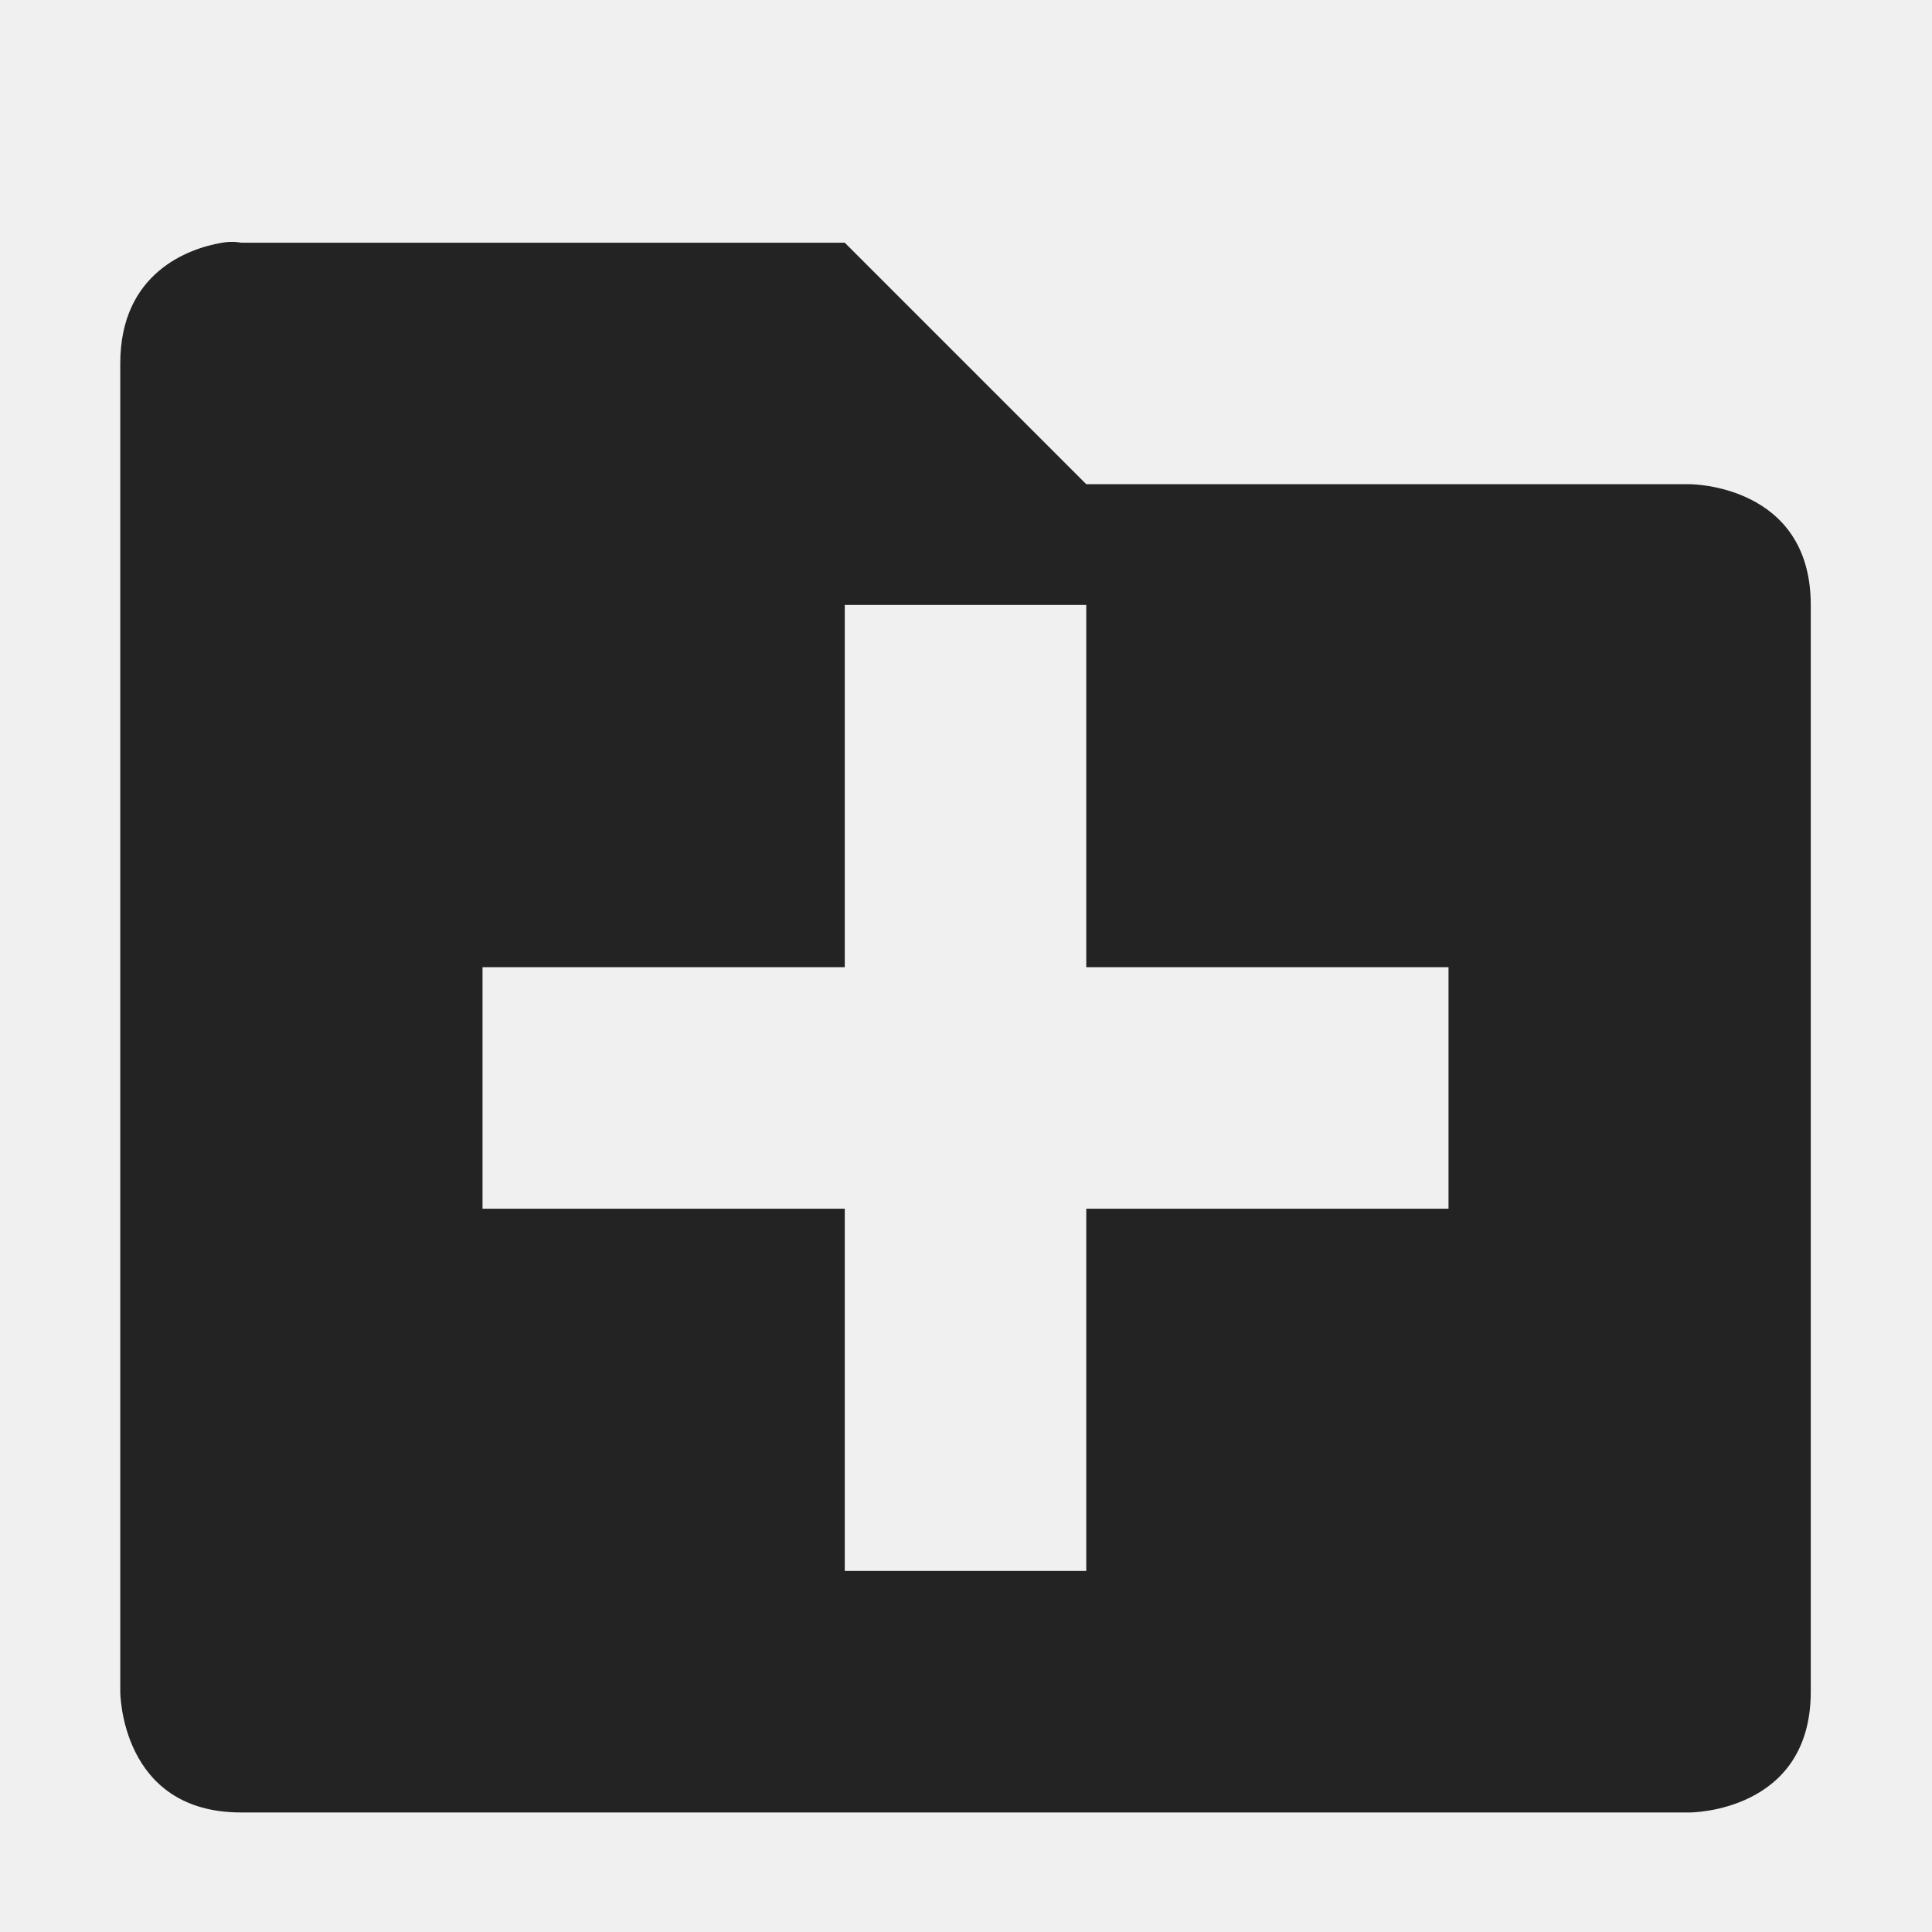
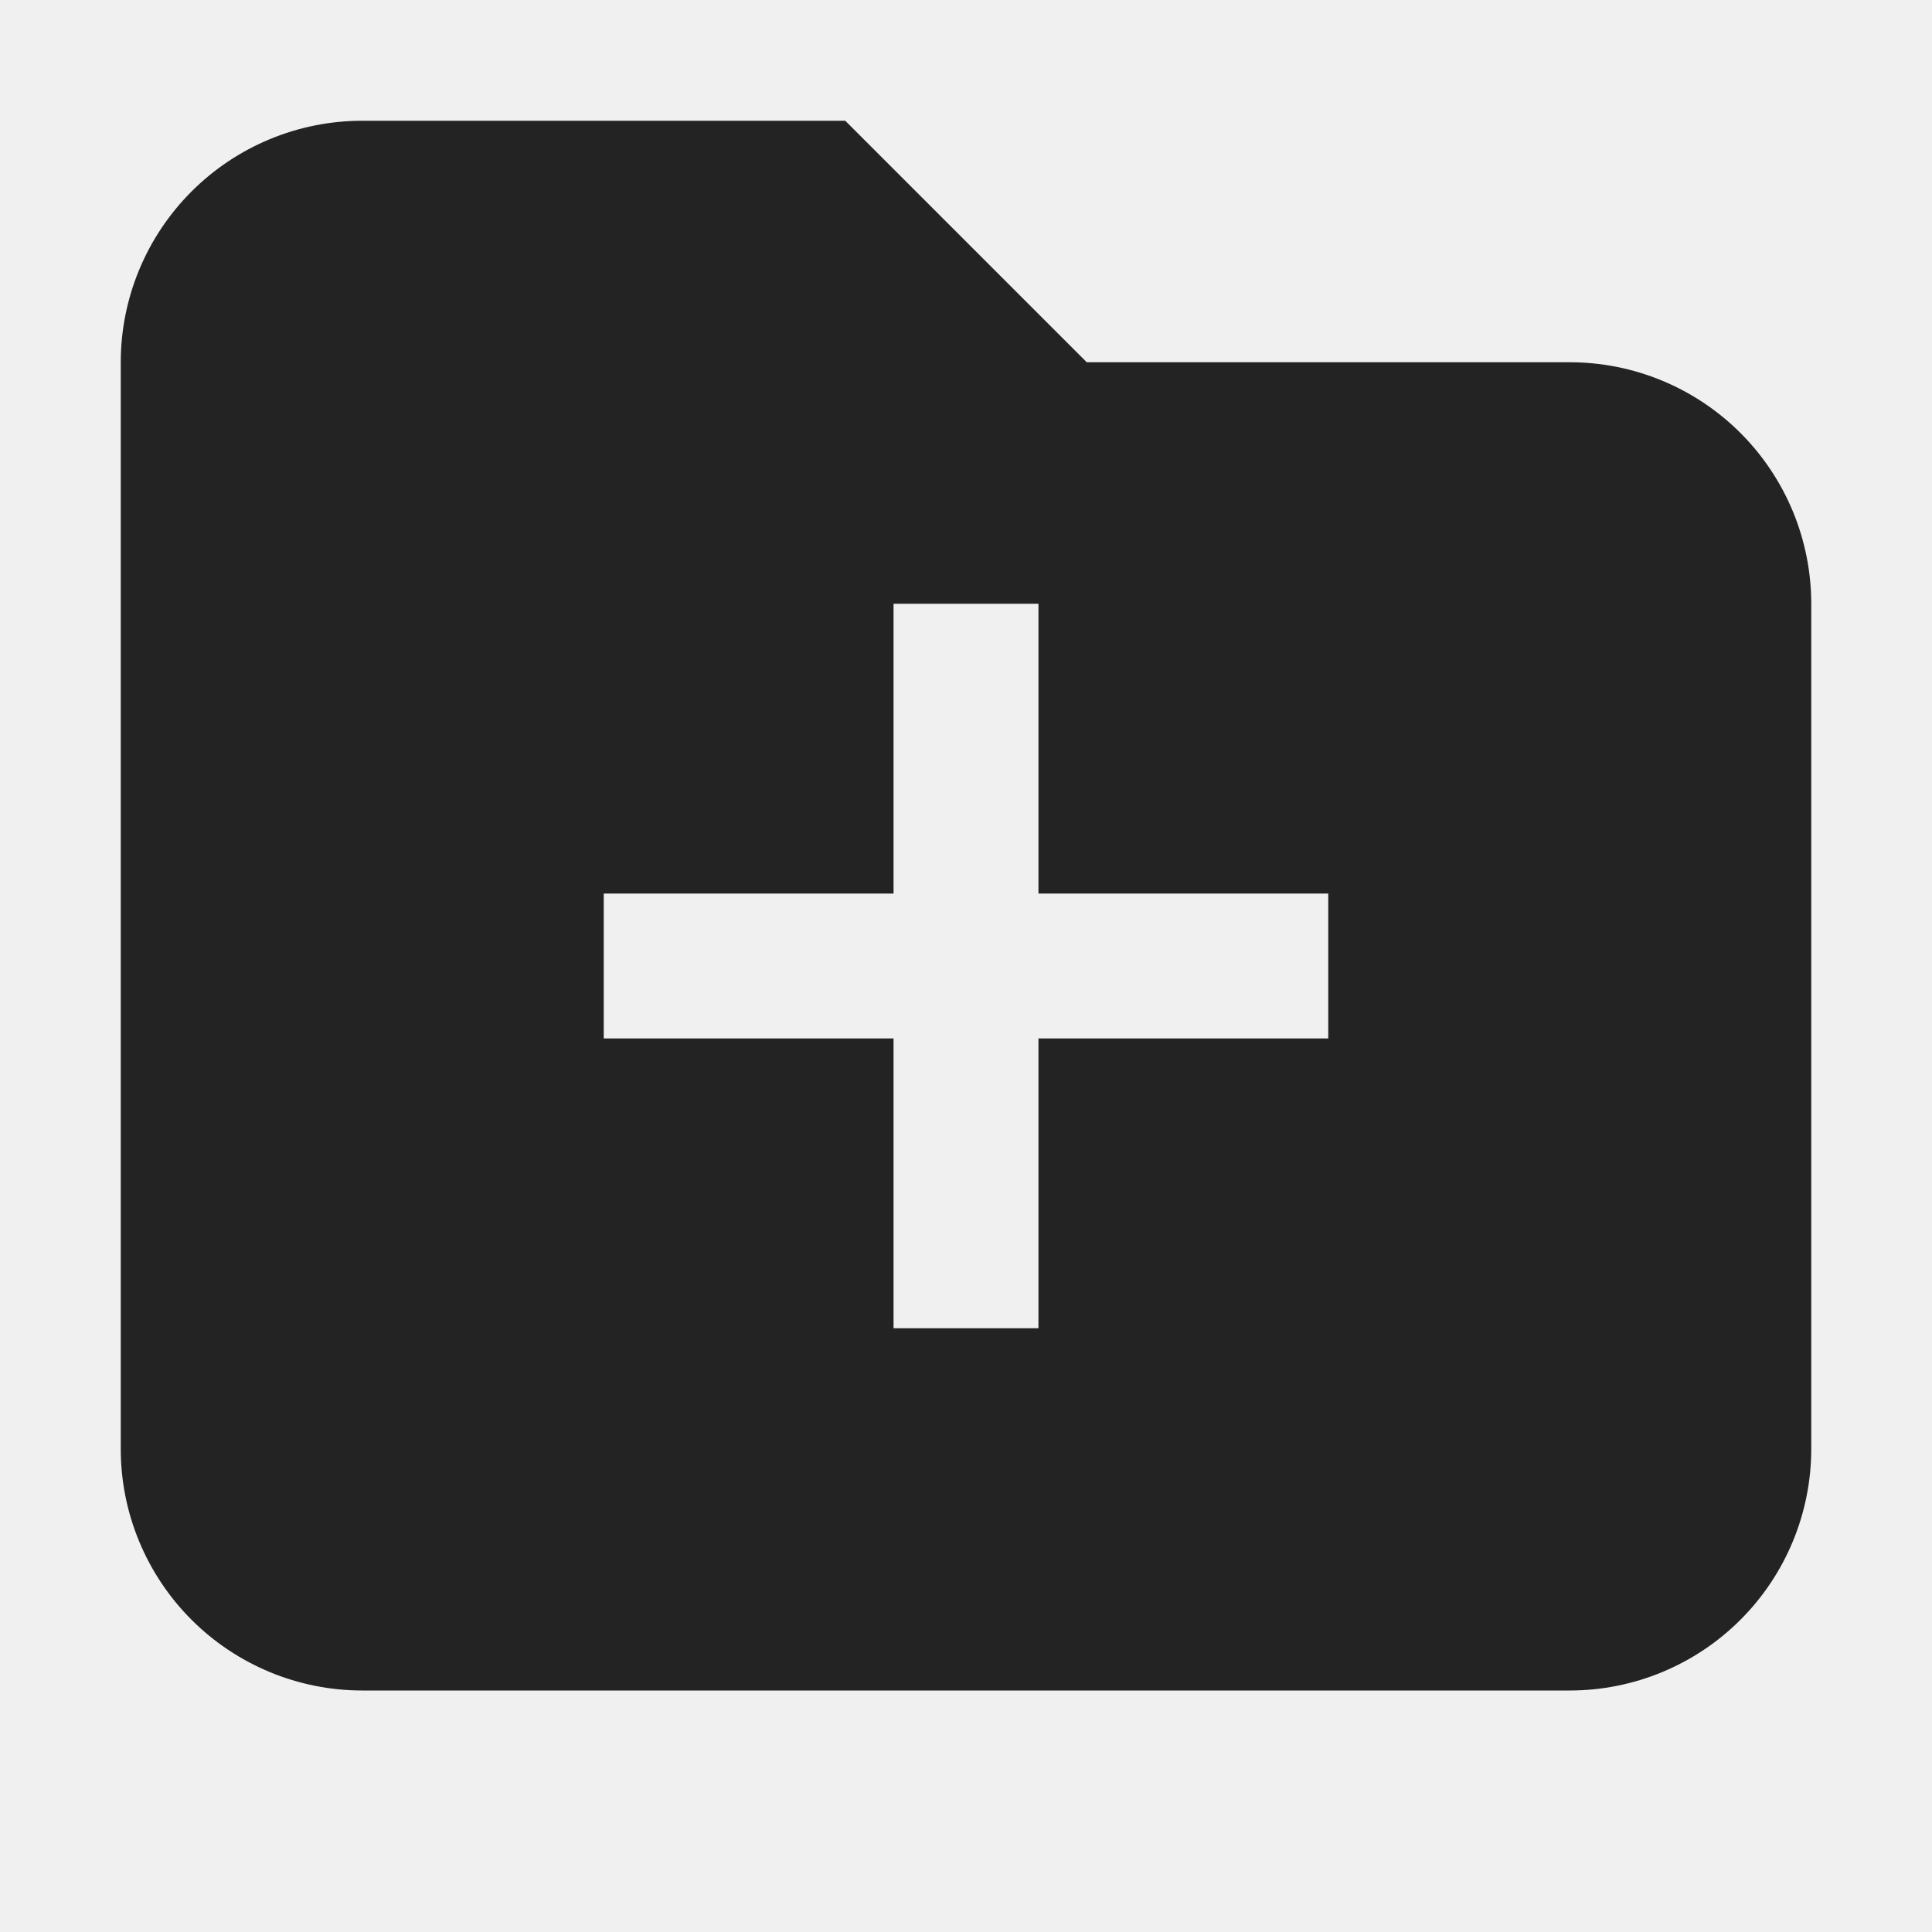
- <svg xmlns="http://www.w3.org/2000/svg" width="16" height="16" viewBox="0 0 16 16" fill="none">
-   <g clip-path="url(#clip0_409_3697)">
-     <path d="M1.84 2.01C1.559 2.057 0.996 2.26 0.996 3.01V14.01C0.996 14.01 0.996 15.01 1.996 15.01H13.996C13.996 15.01 14.996 15.01 14.996 14.01V5.01C14.996 4.01 13.996 4.01 13.996 4.01H8.996L6.996 2.01H1.996C1.996 2.01 1.934 1.994 1.84 2.01ZM6.996 5.01H8.996V8.01H11.996V10.01H8.996V13.01H6.996V10.01H3.996V8.01H6.996V5.01Z" fill="#232323" />
+ <svg xmlns="http://www.w3.org/2000/svg" width="16" height="16" viewBox="0 0 16 16" fill="none" version="1.1" id="svg2">
+   <g clip-path="none" id="g2">
+     <path d="M 0,0 H 16 V 16 H 0 Z" fill="#808080" fill-opacity="0" id="path1" style="display:inline" />
+     <path id="path2" style="display:inline;fill:#232323;fill-opacity:1" d="M 3 1 C 2.47 1 1.961 1.211 1.586 1.586 C 1.211 1.961 1 2.47 1 3 L 1 12 C 1 12.53 1.211 13.039 1.586 13.414 C 1.961 13.789 2.47 14 3 14 L 13 14 C 13.53 14 14.039 13.789 14.414 13.414 C 14.789 13.039 15 12.53 15 12 L 15 5 C 15 4.47 14.789 3.961 14.414 3.586 C 14.039 3.211 13.53 3 13 3 L 9 3 L 7 1 L 3 1 z M 7.4 5 L 8.6 5 L 8.6 7.4 L 11 7.4 L 11 8.6 L 8.6 8.6 L 8.6 11 L 7.4 11 L 7.4 8.6 L 5 8.6 L 5 7.4 L 7.4 7.4 L 7.4 5 z " />
  </g>
-   <defs>
-     <clipPath id="clip0_409_3697">
-       <rect width="16" height="16" fill="white" />
+   <defs id="defs2">
+     <clipPath id="clip0_758_3667">
+       <rect width="16" height="16" fill="white" id="rect2" />
    </clipPath>
+     <symbol id="MapSymbolsNPS.svg:FirstAid">
+       <path d="M 44,13 V 28 H 59 V 44 H 44 V 59 H 28 V 44 H 13 V 28 H 28 V 13 Z" style="stroke:none" id="path70" />
+     </symbol>
  </defs>
</svg>
